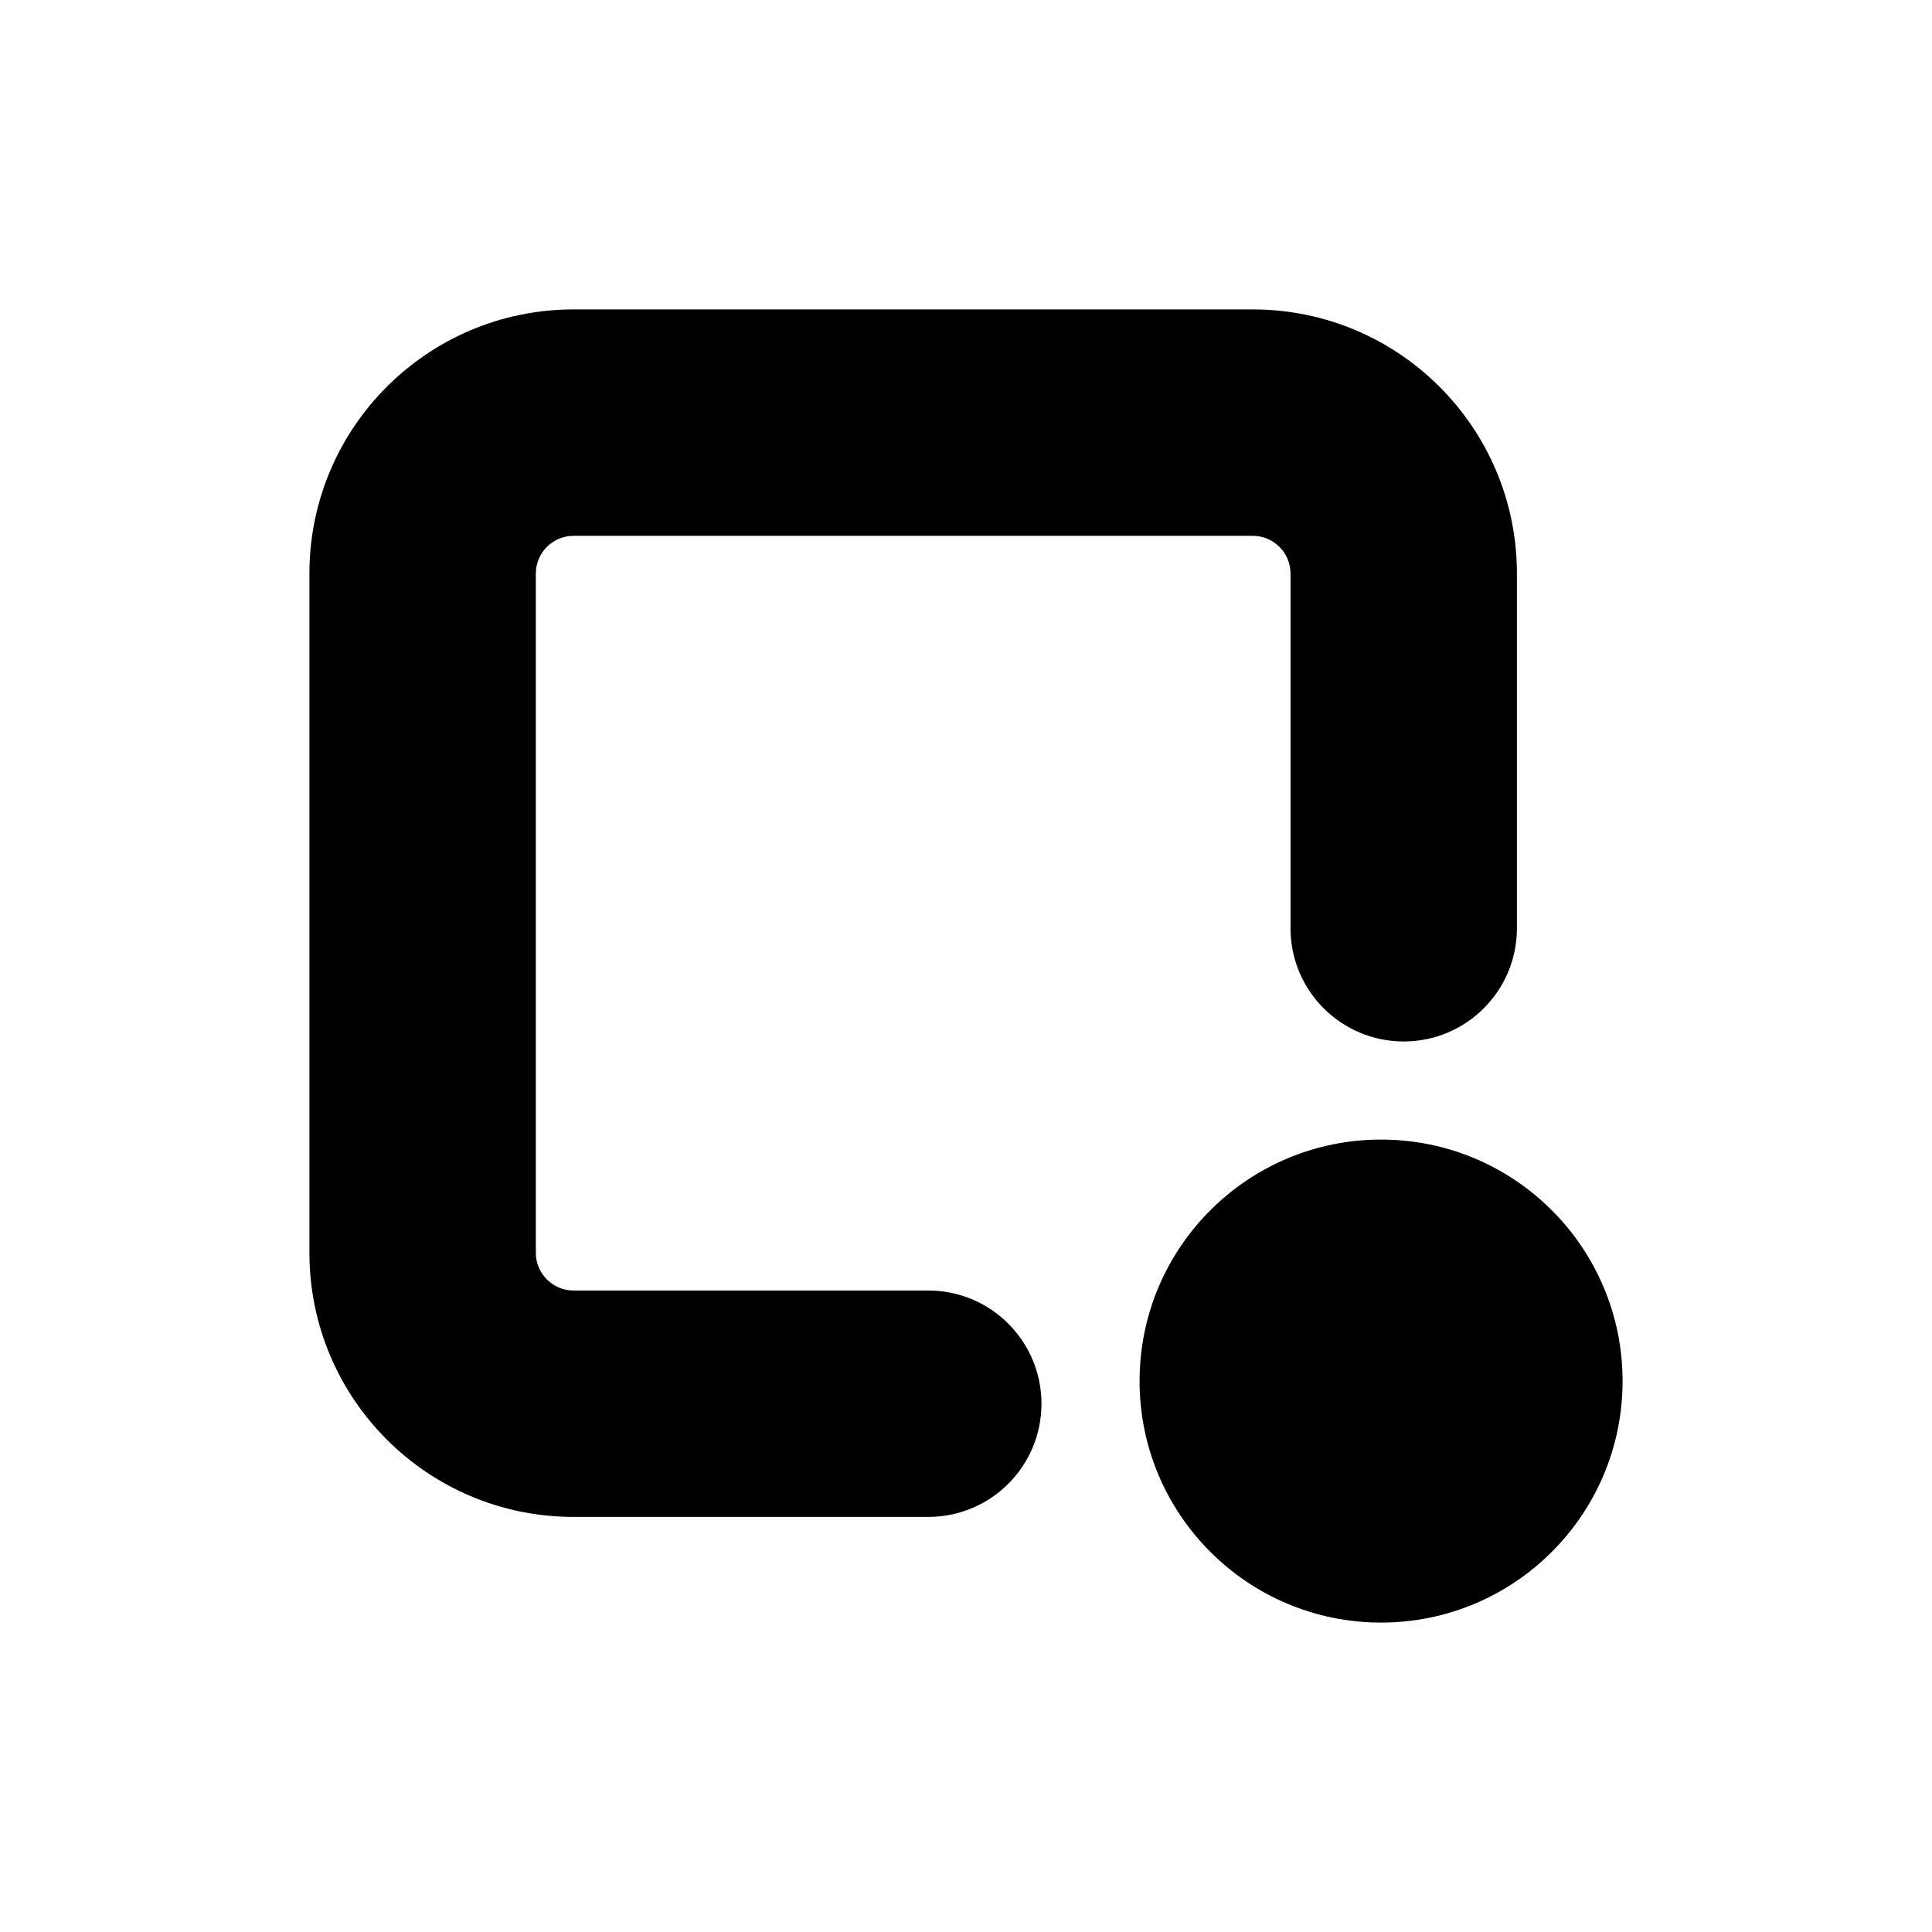
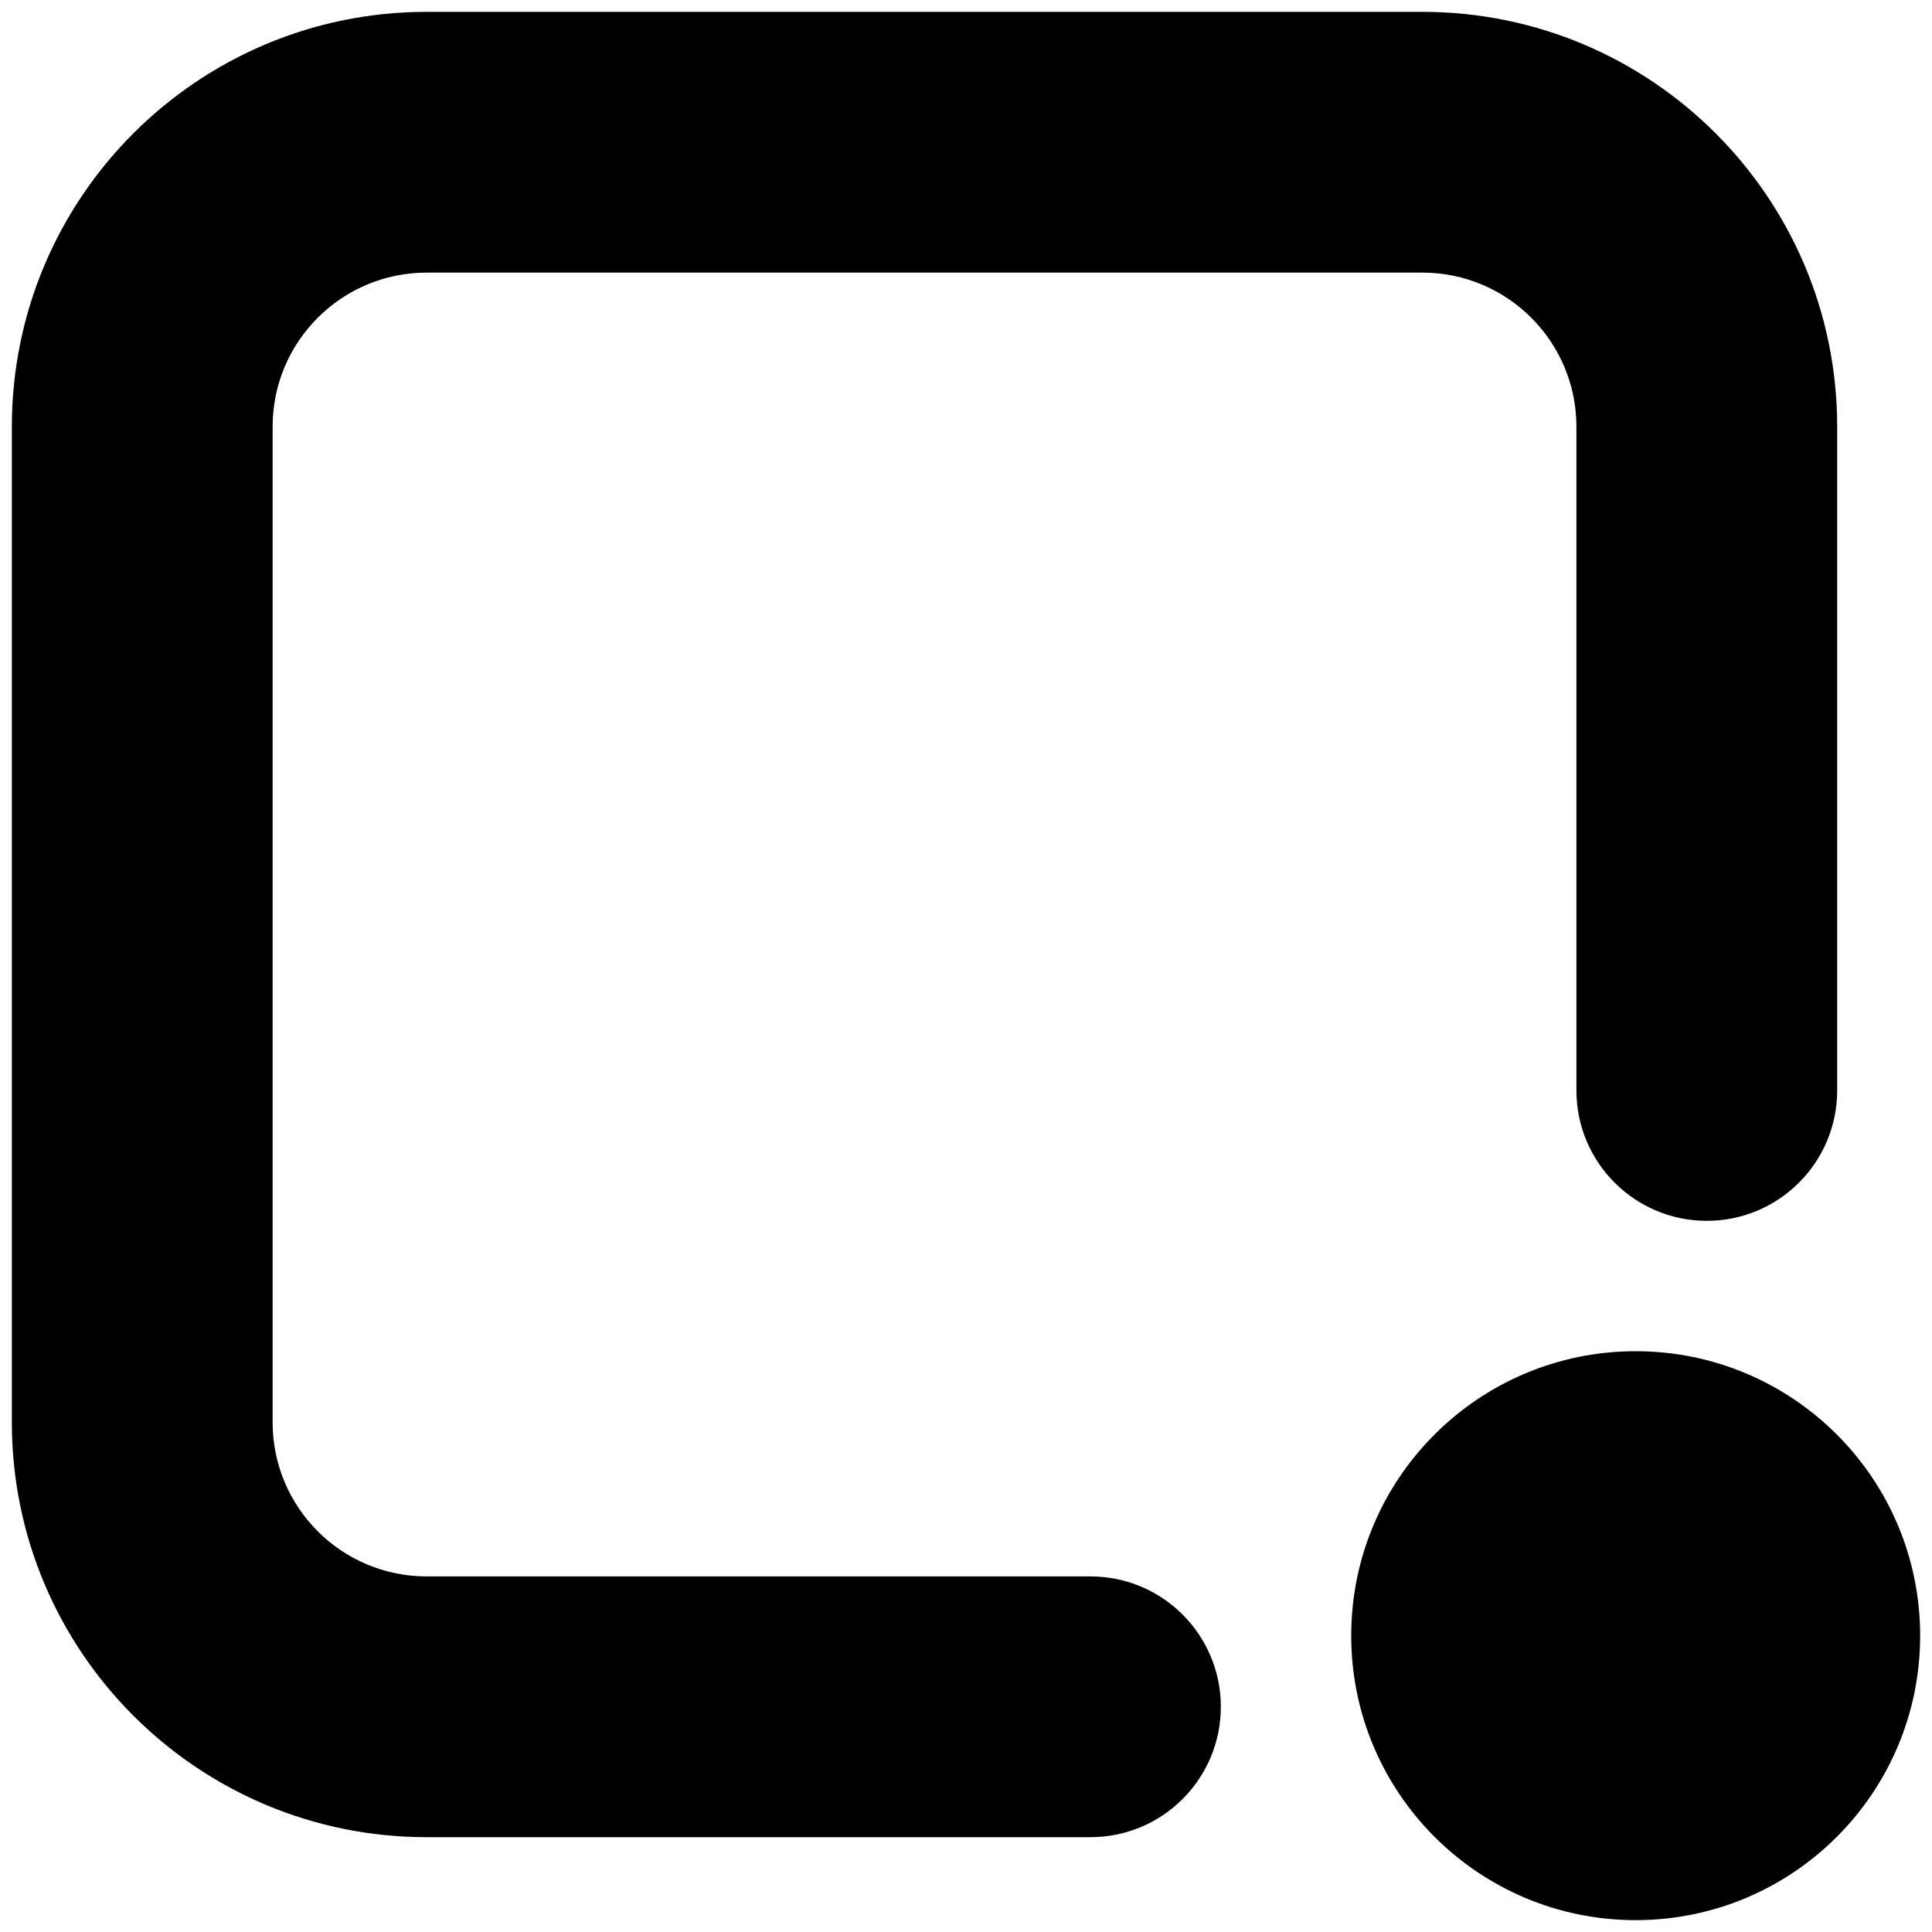
- <svg xmlns="http://www.w3.org/2000/svg" viewBox="0 0 256 256" width="18" height="18" role="img" aria-labelledby="title">
-   <g transform="translate(-1 -1)">
-     <path fill="#000" d="M202 124 V77 A35 35 0 0 0 167 42 H77 A35 35 0 0 0 42 77 V167 A35 35 0 0 0 77 202 H124 A15 15 0 0 0 124 172 H77 A5 5 0 0 1 72 167 V77 A5 5 0 0 1 77 72 H167 A5 5 0 0 1 172 77 V124 A15 15 0 0 0 202 124 Z" />
-     <path fill="#000" d="M184 152 A32 32 0 1 1 184 216 A32 32 0 1 1 184 152 Z" />
+ <svg xmlns="http://www.w3.org/2000/svg" viewBox="47 47 163 163" width="16" height="16" role="img" aria-labelledby="title">
+   <g transform="translate(3 3)">
+     <path fill="#000" d="M199 136 V80 A35 35 0 0 0 164 45 H80 A35 35 0 0 0 45 80 V164 A35 35 0 0 0 80 199 H136 A11 11 0 0 0 136 177 H80 A13 13 0 0 1 67 164 V80 A13 13 0 0 1 80 67 H164 A13 13 0 0 1 177 80 V136 A11 11 0 0 0 199 136 Z" />
+     <path fill="#000" d="M182 158 A24 24 0 1 1 182 206 A24 24 0 1 1 182 158 Z" />
  </g>
</svg>
